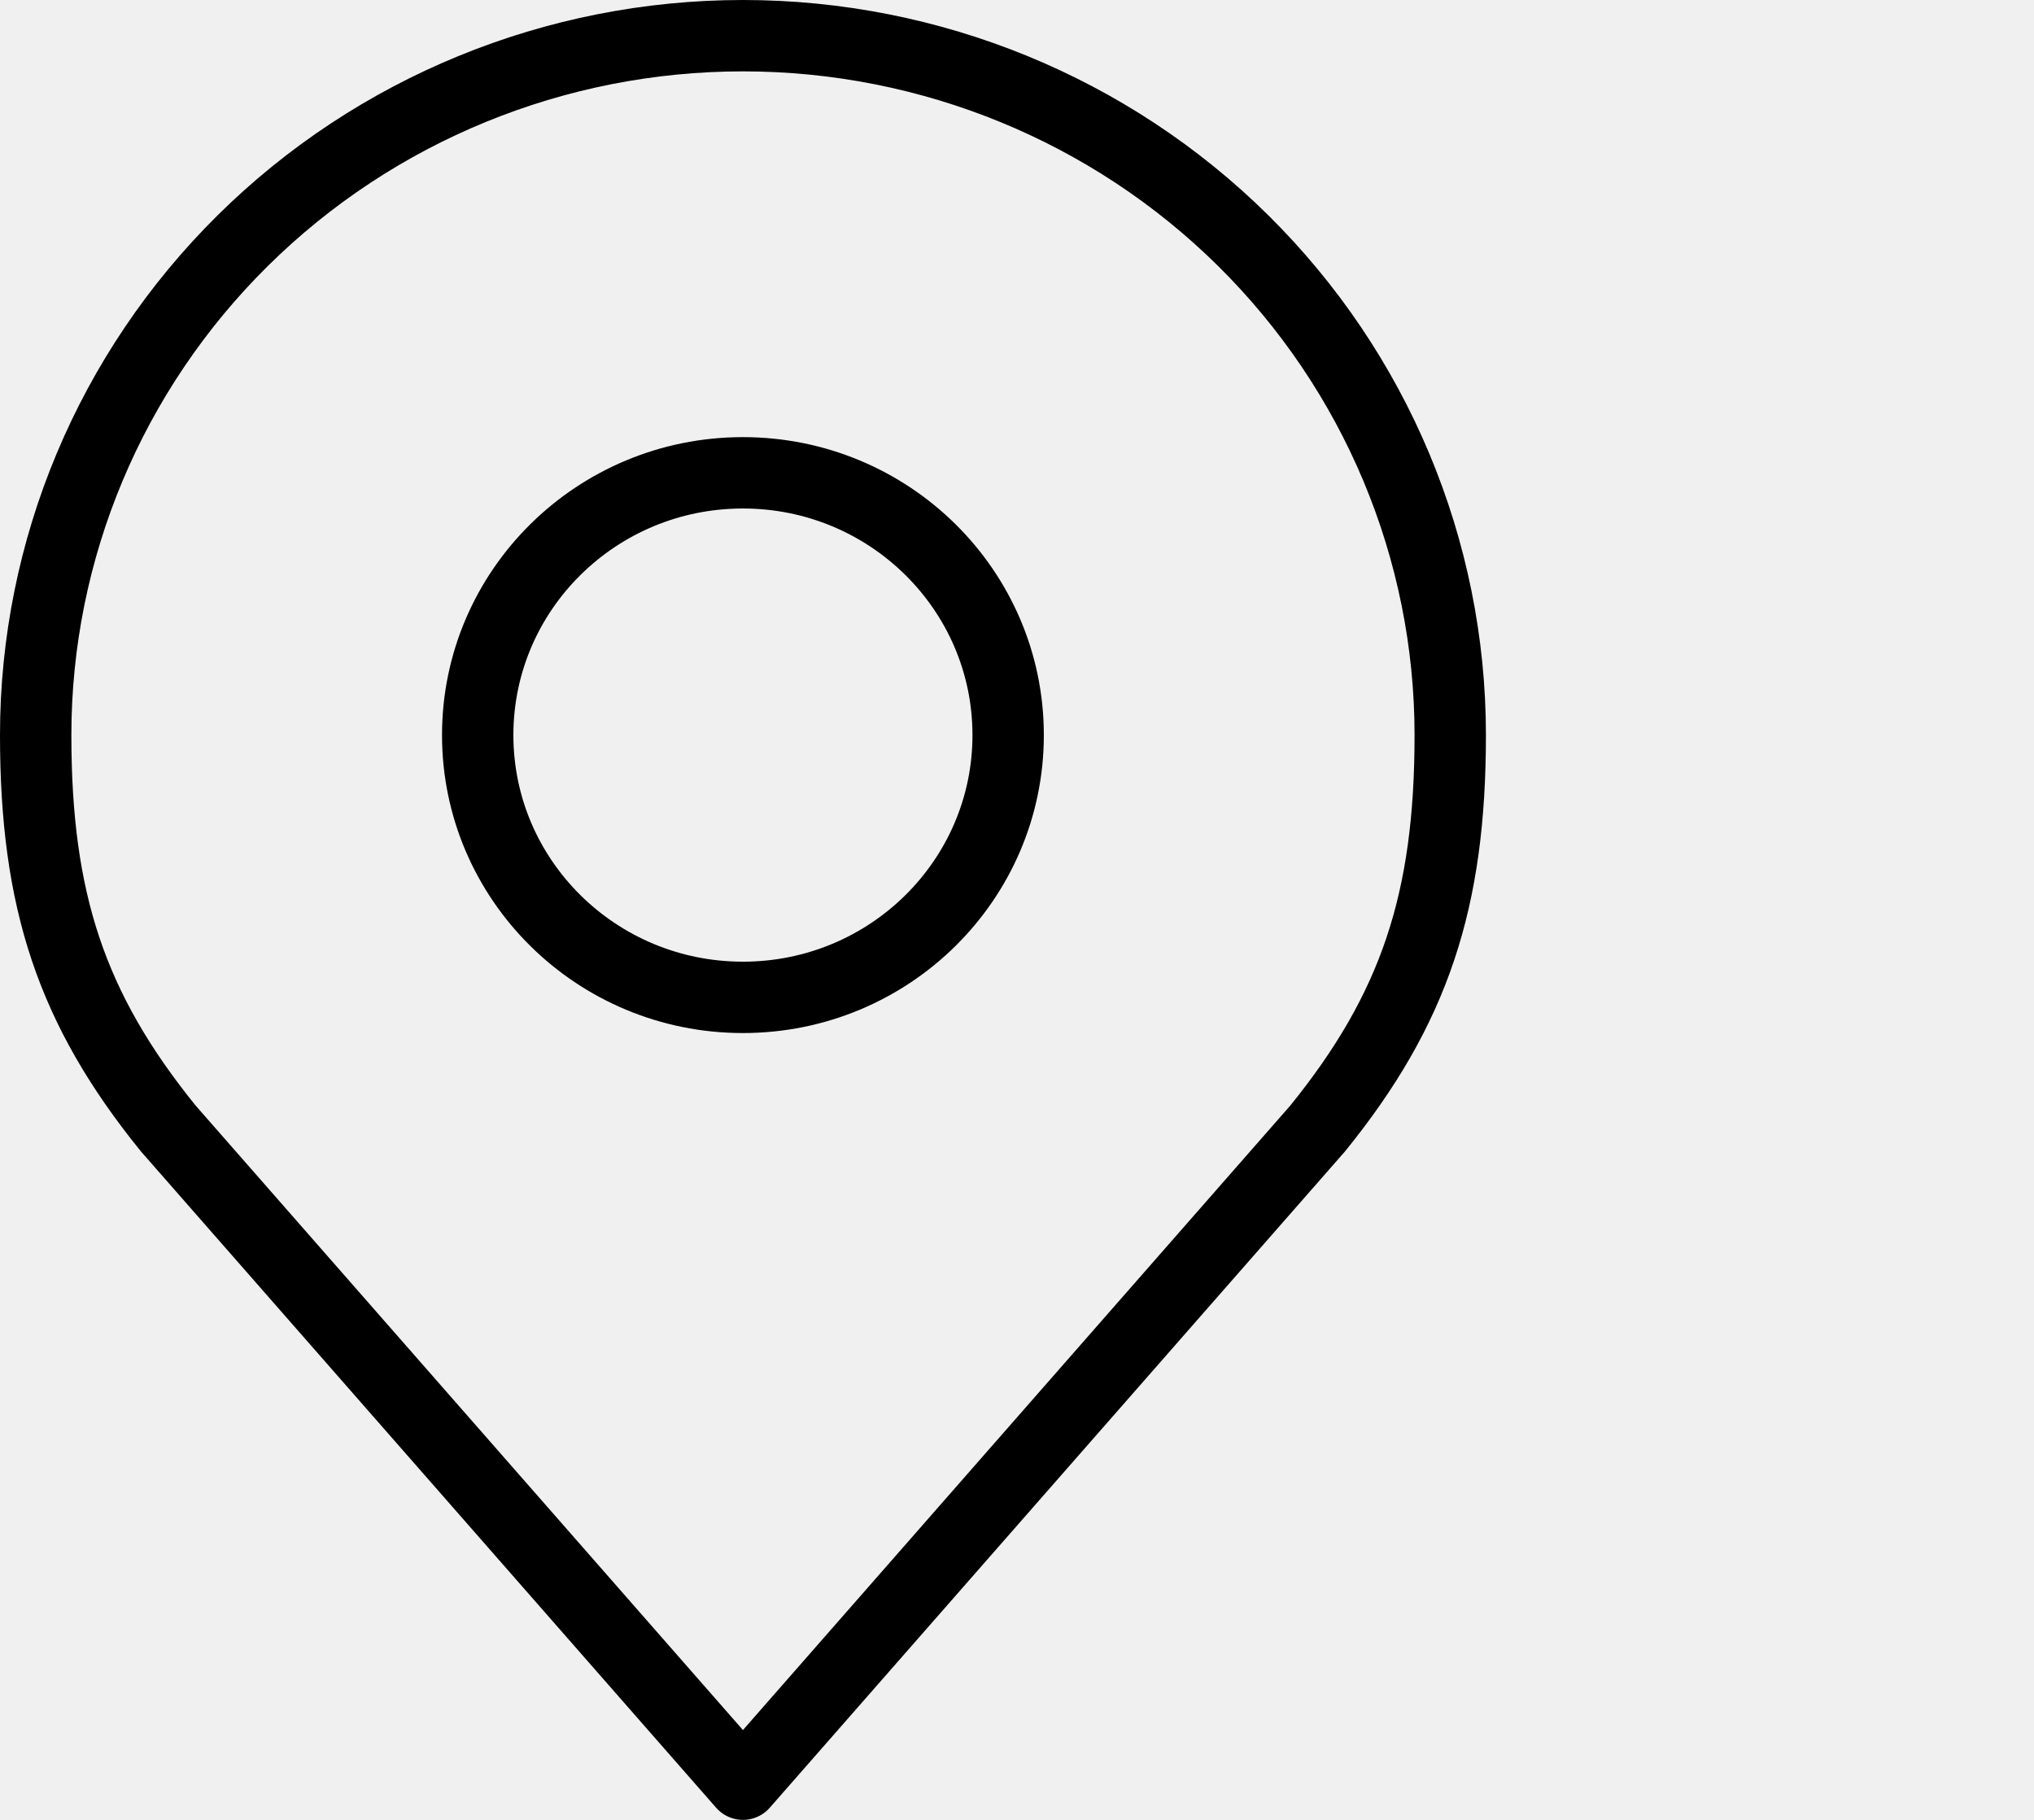
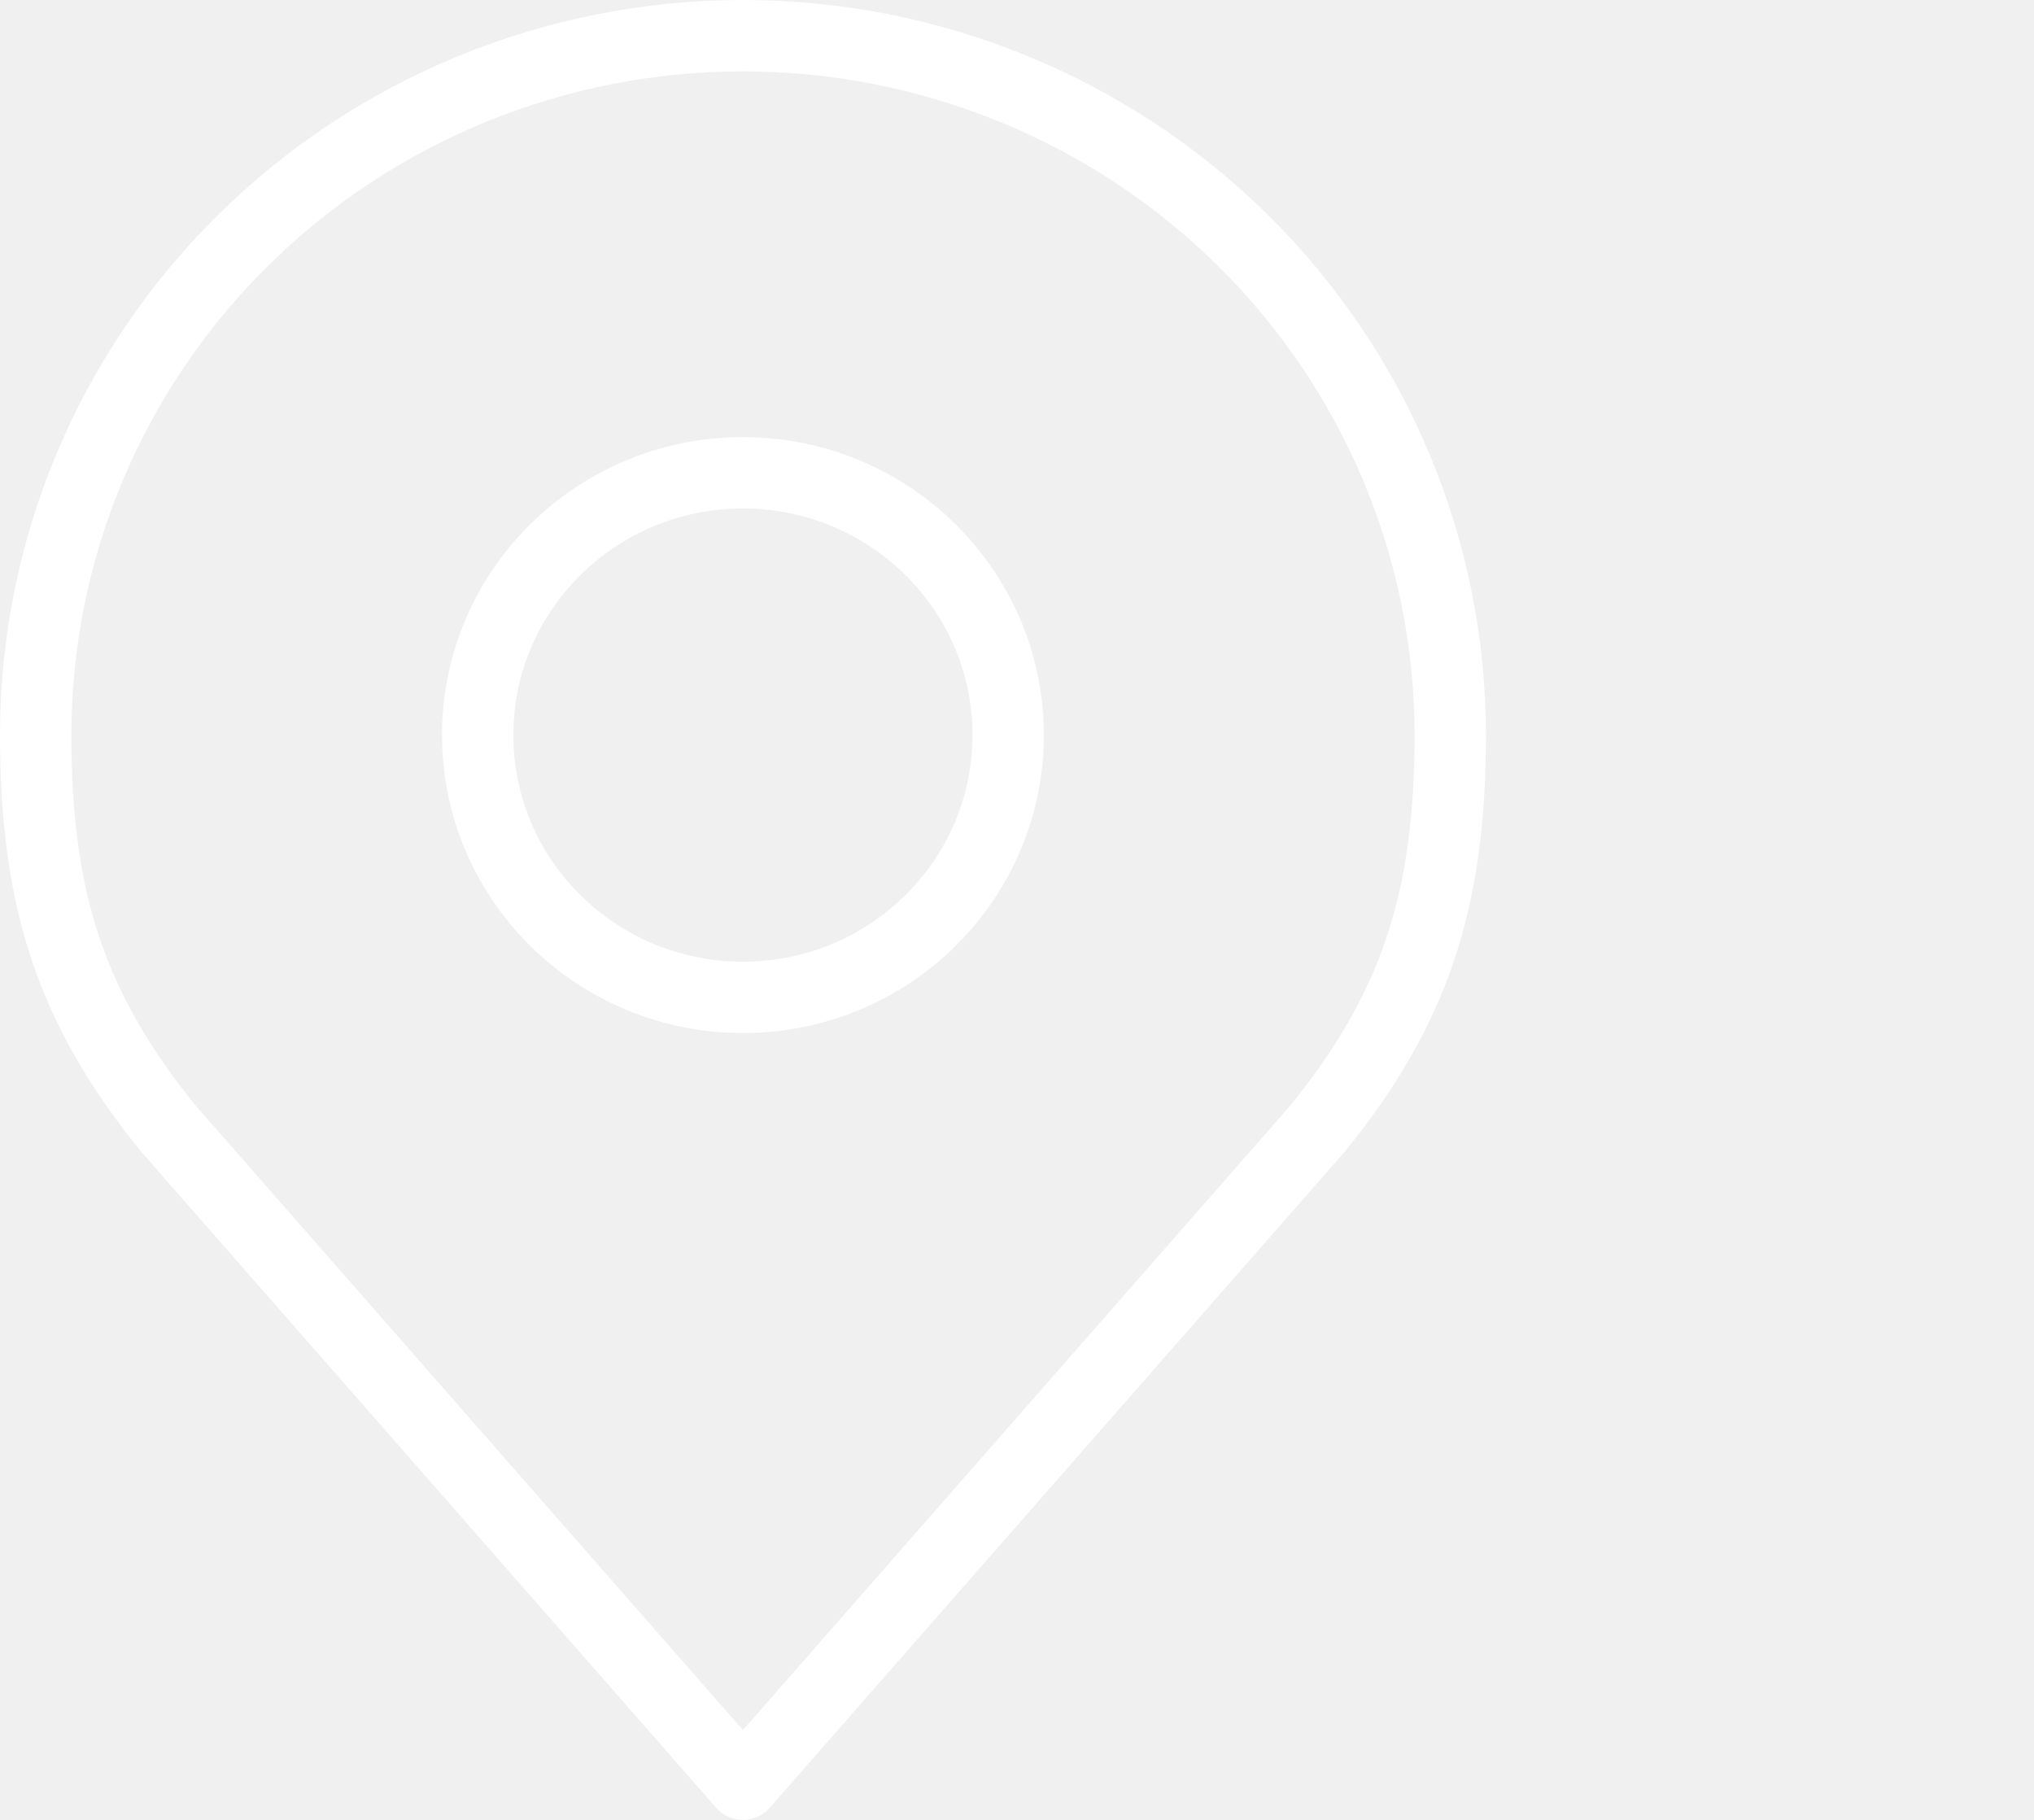
<svg xmlns="http://www.w3.org/2000/svg" width="57" height="51" viewBox="0 0 57 51" fill="none">
-   <path d="M20.819 27.95C24.924 27.95 28.252 24.659 28.252 20.6C28.252 16.541 24.924 13.25 20.819 13.25C16.714 13.25 13.387 16.541 13.387 20.6C13.387 24.659 16.714 27.95 20.819 27.95Z" stroke="black" stroke-width="2" stroke-linecap="round" stroke-linejoin="round" />
-   <path d="M20.82 1C15.564 1 10.522 3.065 6.805 6.741C3.088 10.416 1 15.402 1 20.6C1 25.235 1.996 28.268 4.716 31.625L20.82 50L36.925 31.625C39.645 28.268 40.641 25.235 40.641 20.6C40.641 15.402 38.553 10.416 34.836 6.741C31.119 3.065 26.077 1 20.82 1V1Z" stroke="black" stroke-width="2" stroke-linecap="round" stroke-linejoin="round" />
+   <path d="M20.819 27.95C24.924 27.95 28.252 24.659 28.252 20.6C28.252 16.541 24.924 13.25 20.819 13.25C16.714 13.25 13.387 16.541 13.387 20.6C13.387 24.659 16.714 27.95 20.819 27.95Z" stroke="#fff" stroke-width="2" stroke-linecap="round" stroke-linejoin="round" />
+   <path d="M20.82 1C15.564 1 10.522 3.065 6.805 6.741C3.088 10.416 1 15.402 1 20.6C1 25.235 1.996 28.268 4.716 31.625L20.82 50L36.925 31.625C39.645 28.268 40.641 25.235 40.641 20.6C40.641 15.402 38.553 10.416 34.836 6.741C31.119 3.065 26.077 1 20.82 1V1Z" stroke="#fff" stroke-width="2" stroke-linecap="round" stroke-linejoin="round" />
</svg>
